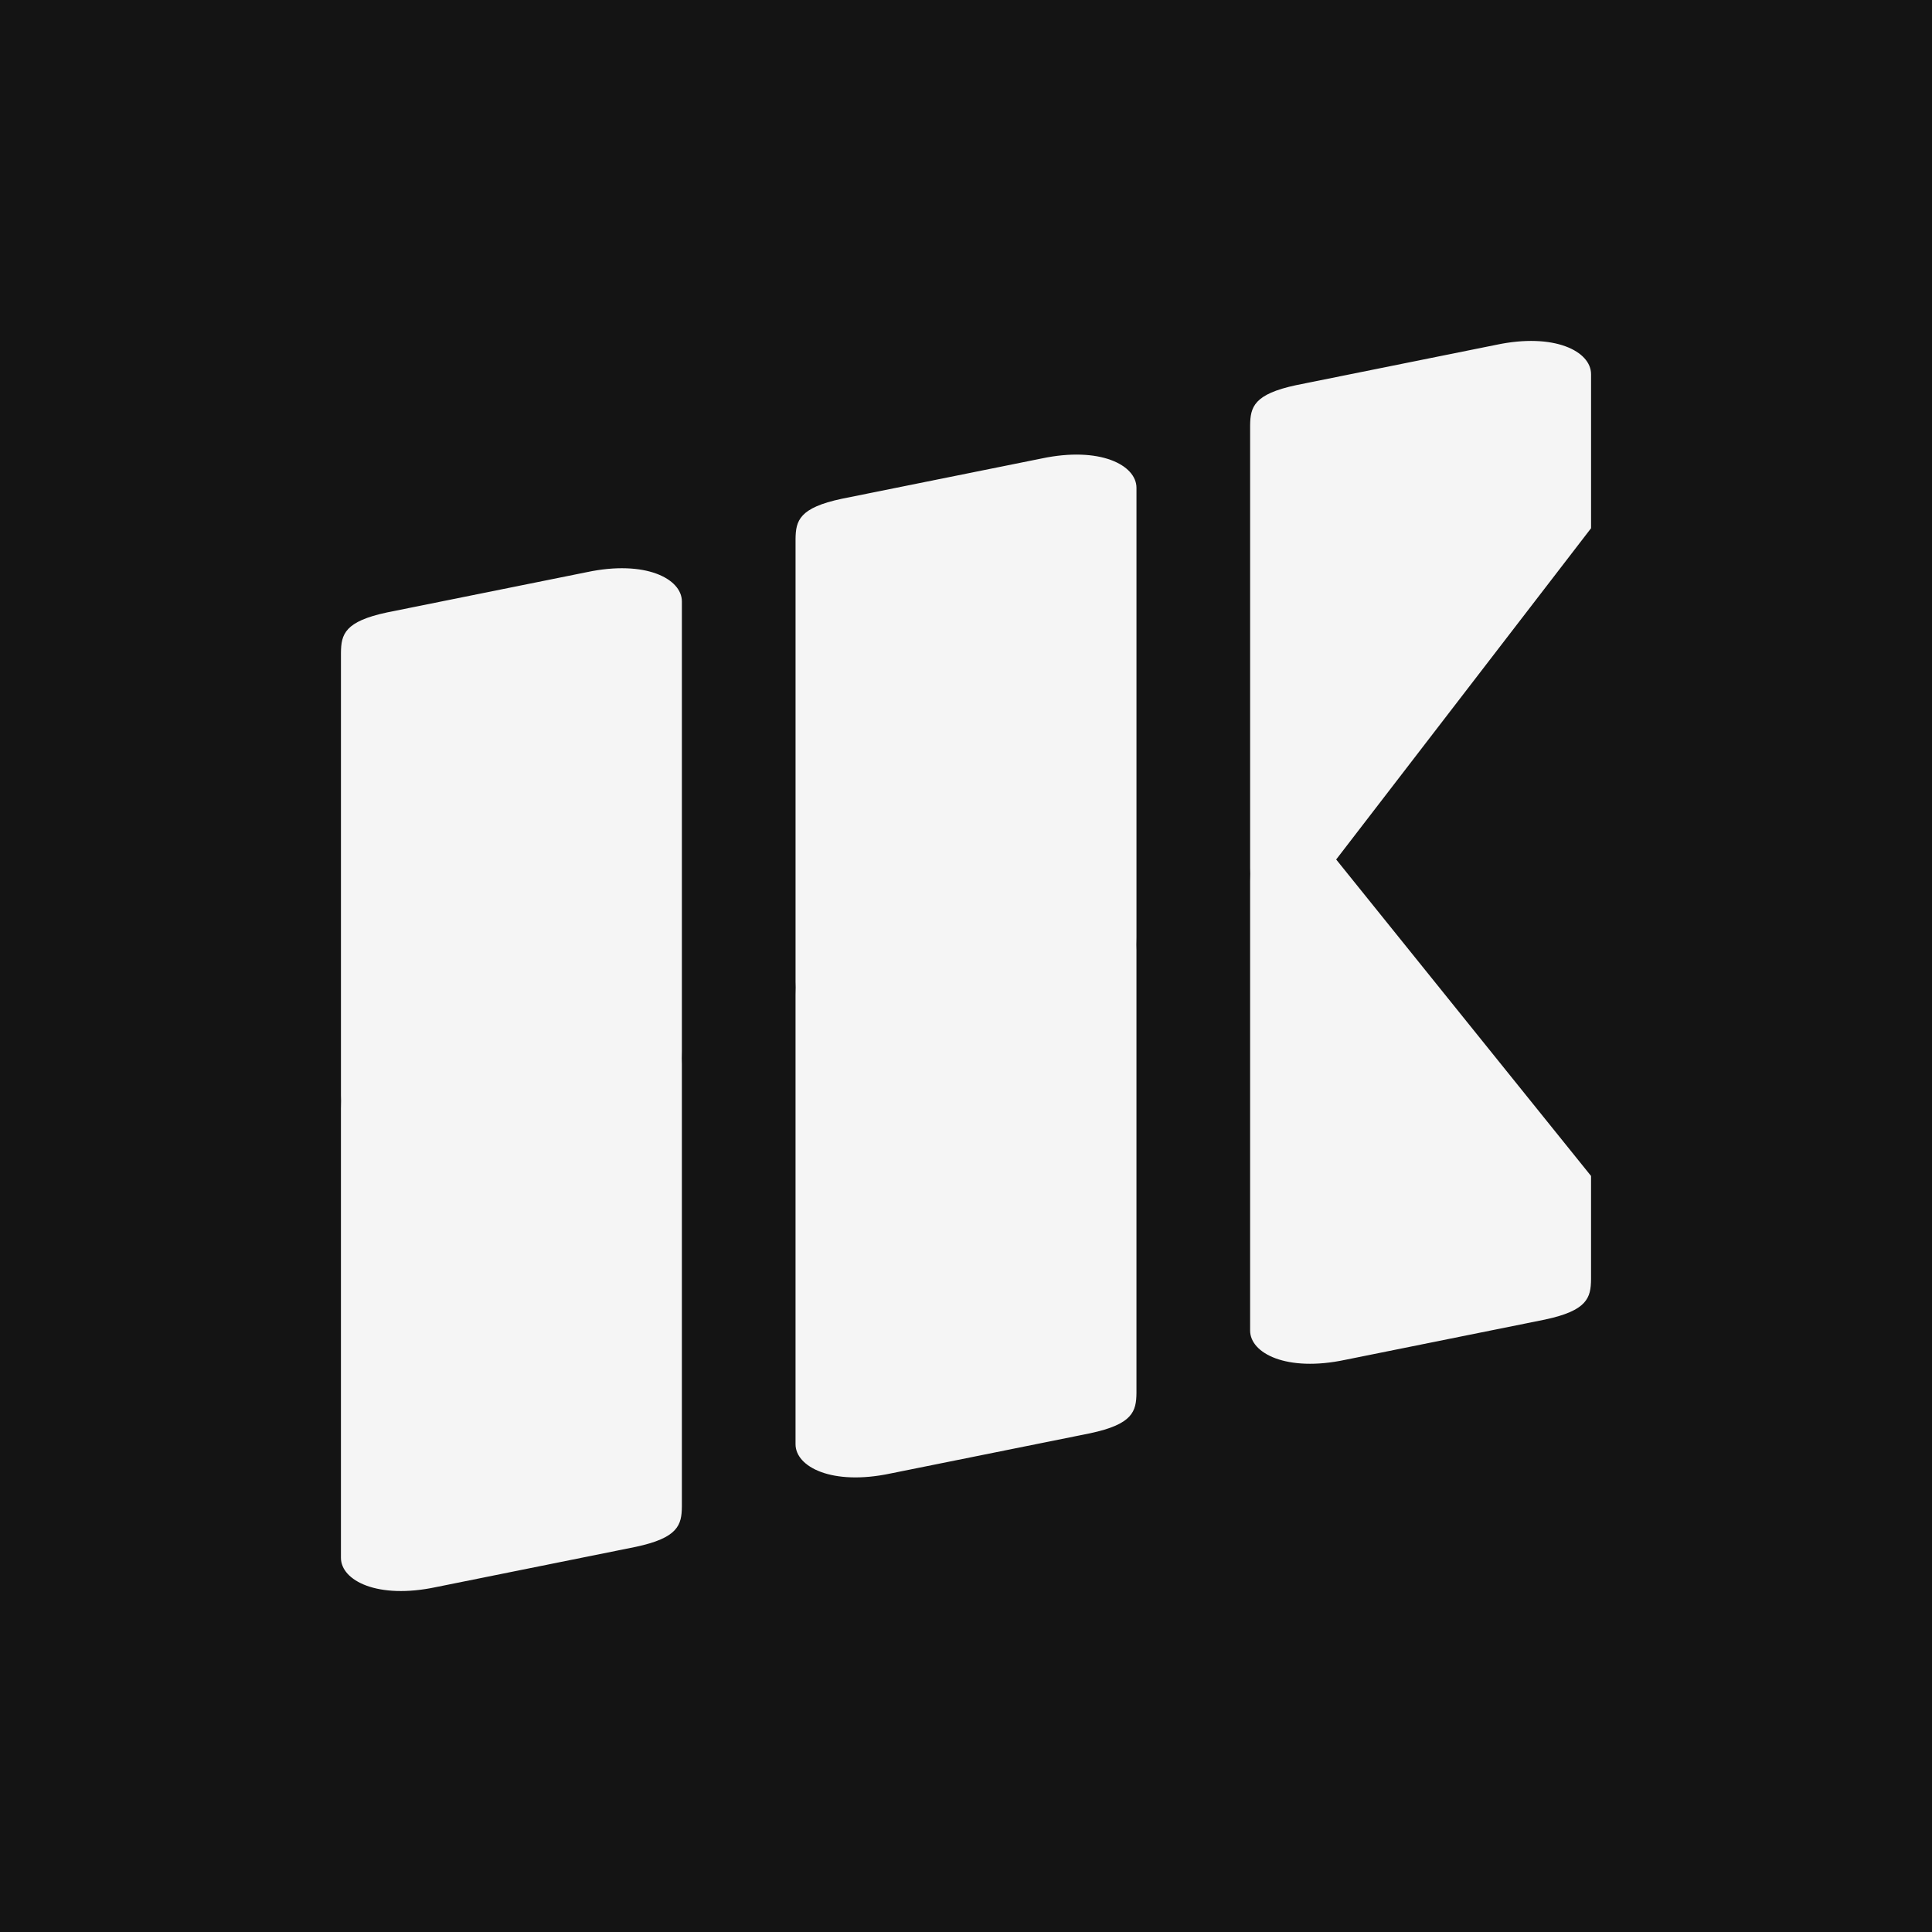
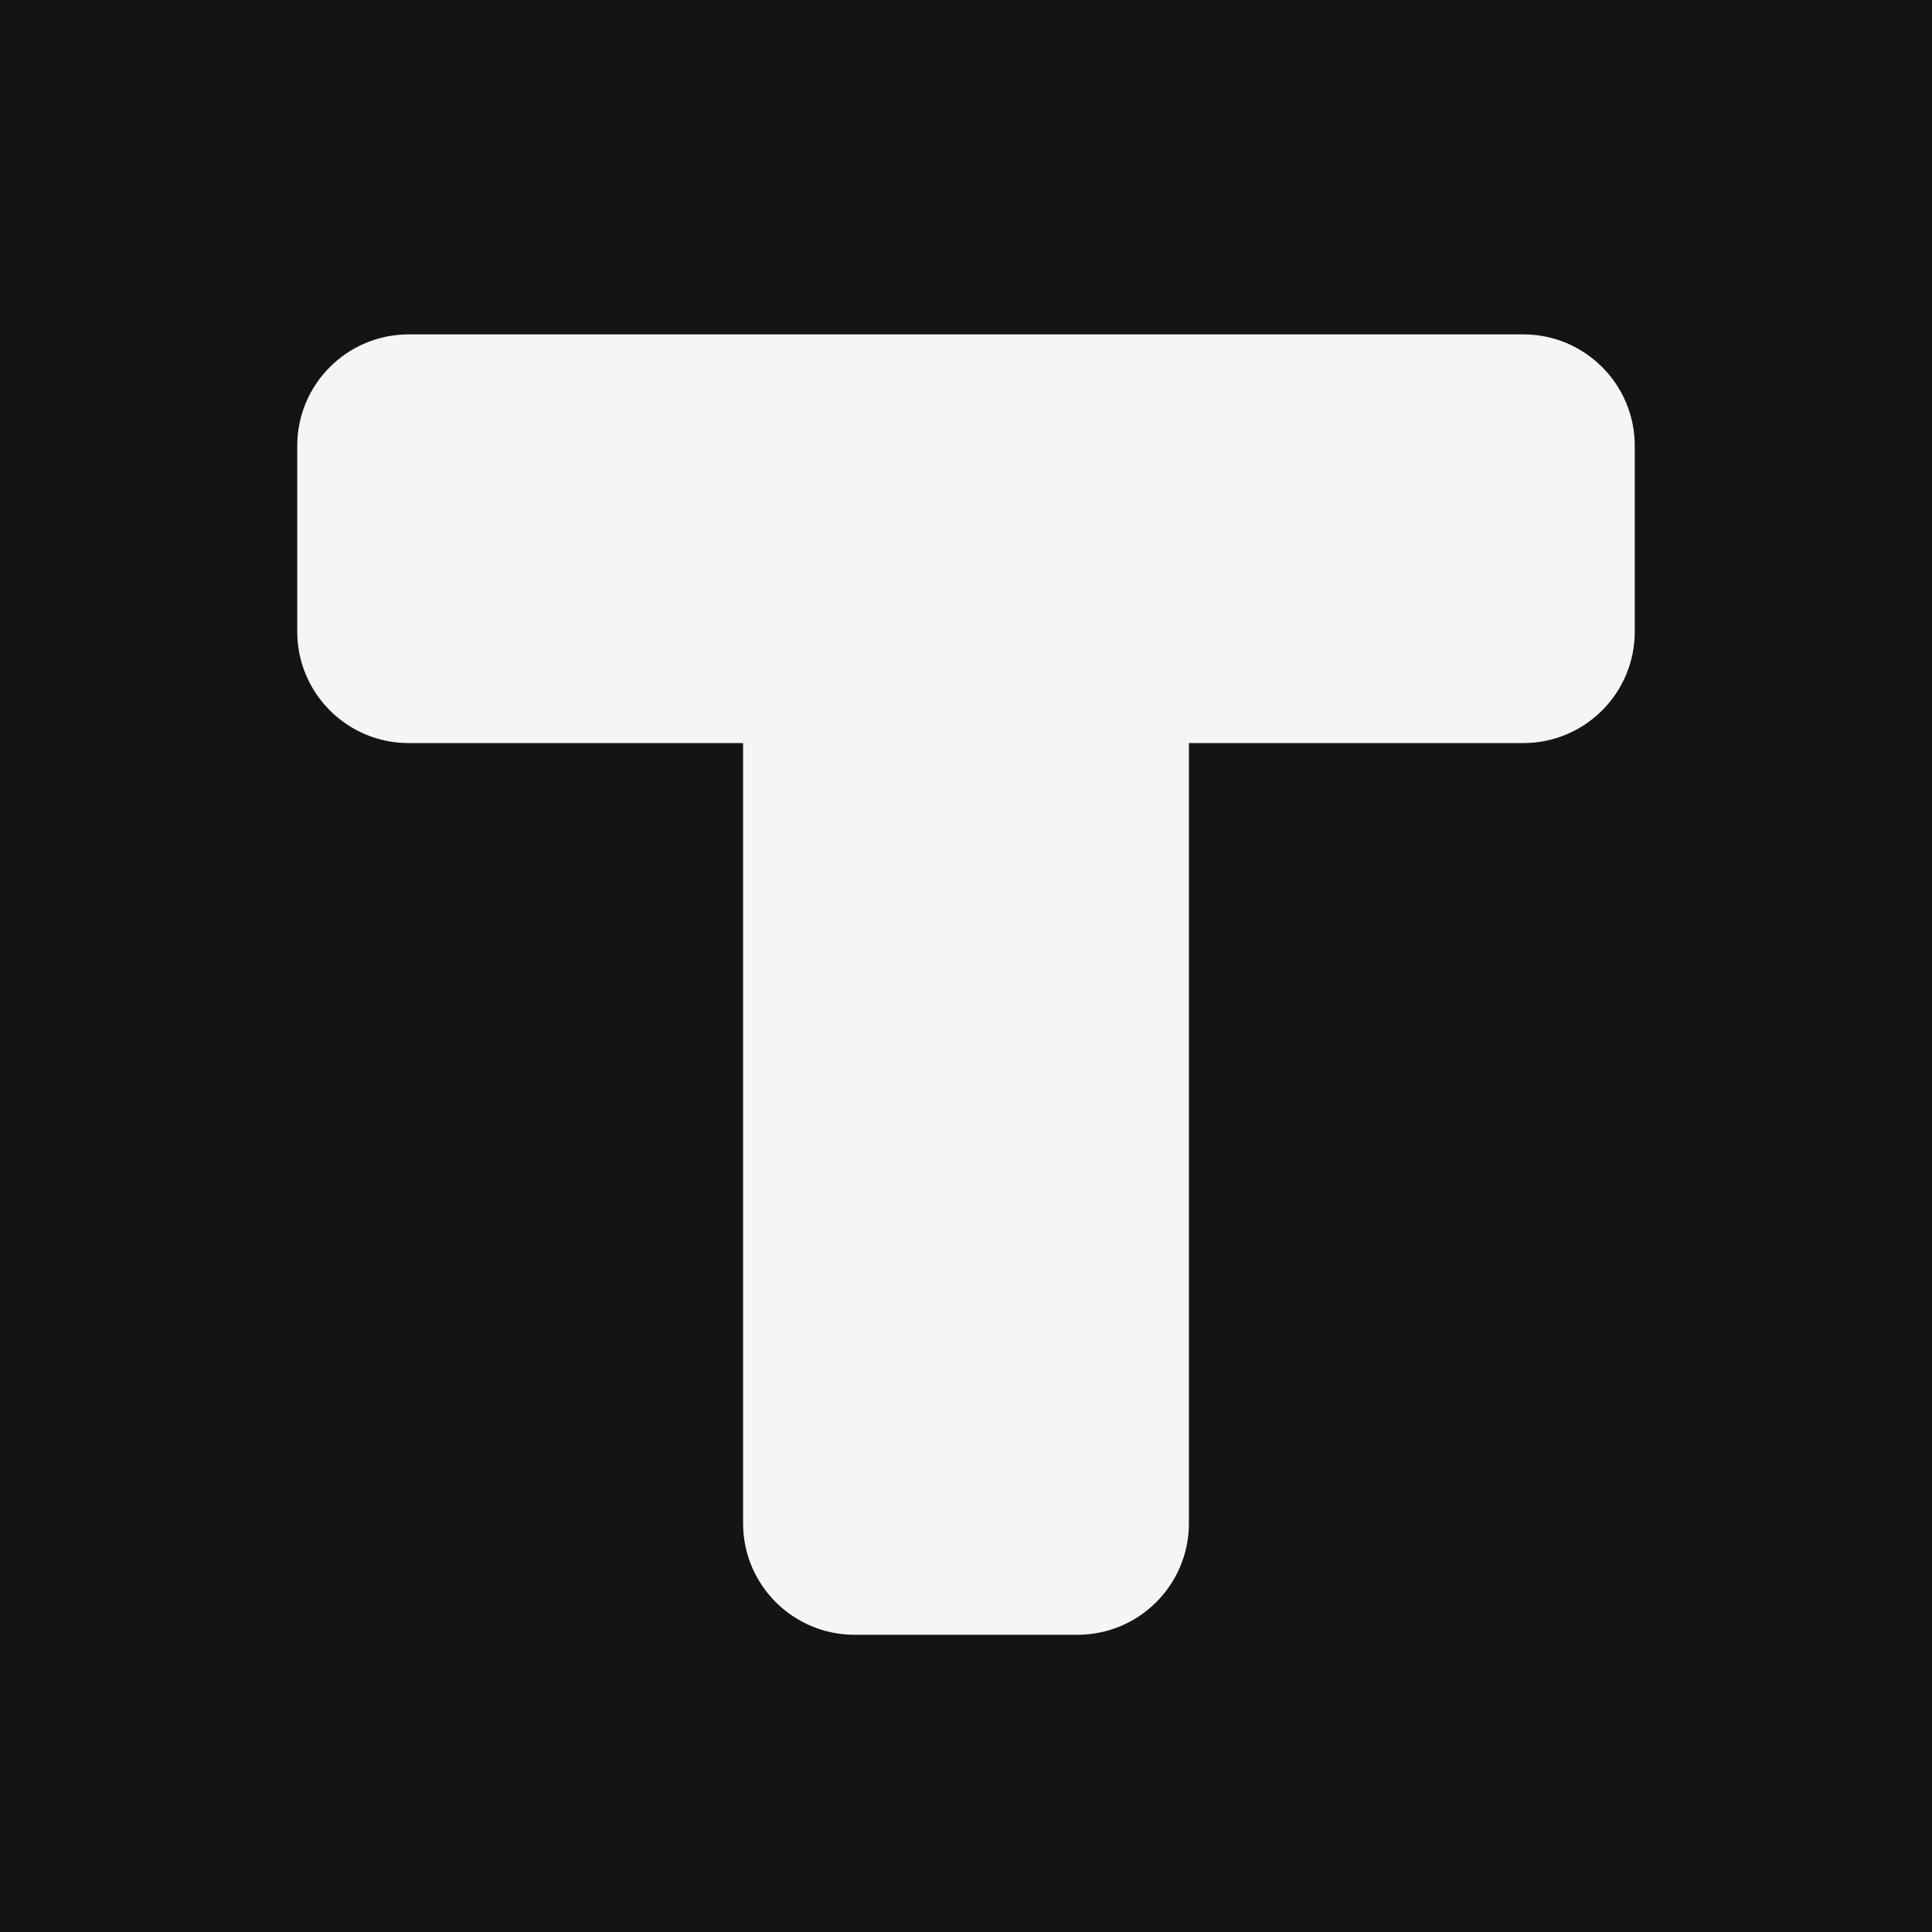
- <svg xmlns="http://www.w3.org/2000/svg" width="136" height="136" viewBox="0 0 136 136" fill="none">
-   <g clip-path="url(#clip0_137_2)">
-     <rect width="136" height="136" fill="#141414" />
-     <path fill-rule="evenodd" clip-rule="evenodd" d="M62.685 103.724C58.572 104.595 56 103.265 56 101.66L56 70.026C56 69.861 56.003 69.686 56.009 69.507C56.004 69.385 56.001 69.249 56.001 69.098L56.001 37.944C56.015 36.652 56.259 35.745 59.259 35.109L73.314 32.276C77.428 31.405 80 32.736 80 34.341L80 65.975C80 66.141 79.998 66.316 79.992 66.495C79.997 66.617 79.999 66.753 79.999 66.903L79.999 98.057C79.985 99.348 79.741 100.256 76.741 100.892L62.685 103.724Z" fill="#F5F5F5" />
-     <path fill-rule="evenodd" clip-rule="evenodd" d="M30.686 111.723C26.572 112.594 24 111.264 24 109.659L24 78.024C24 77.859 24.003 77.685 24.009 77.506C24.004 77.384 24.001 77.248 24.001 77.097L24.001 45.943C24.015 44.651 24.259 43.744 27.259 43.108L41.315 40.275C45.428 39.404 48 40.736 48 42.34L48 73.974C48 74.14 47.998 74.315 47.992 74.494C47.997 74.616 47.999 74.752 47.999 74.902L47.999 106.056C47.985 107.347 47.741 108.255 44.741 108.891L30.686 111.723Z" fill="#F5F5F5" />
-     <path fill-rule="evenodd" clip-rule="evenodd" d="M105.314 24.275C109.428 23.404 112 24.735 112 26.34V37.184L94.058 60.502L111.999 82.78V90.058C111.985 91.349 111.741 92.257 108.741 92.892L94.686 95.725C90.572 96.596 88 95.265 88 93.661V62.025C88 61.86 88.003 61.686 88.009 61.507C88.004 61.385 88.001 61.249 88.001 61.098V29.943C88.015 28.652 88.259 27.744 91.259 27.108L105.314 24.275Z" fill="#F5F5F5" />
-   </g>
-   <defs>
-     <clipPath id="clip0_137_2">
-       <rect width="136" height="136" fill="white" />
-     </clipPath>
-   </defs>
+ <svg xmlns="http://www.w3.org/2000/svg" width="104" height="104" viewBox="0 0 104 104">
+   <rect width="104" height="104" fill="#141414" />
+   <path d="M22 18H82A6 6 0 0 1 88 24V34A6 6 0 0 1 82 40H64V82A6 6 0 0 1 58 88H46A6 6 0 0 1 40 82V40H22A6 6 0 0 1 16 34V24A6 6 0 0 1 22 18Z" fill="#F5F5F5" />
</svg>
